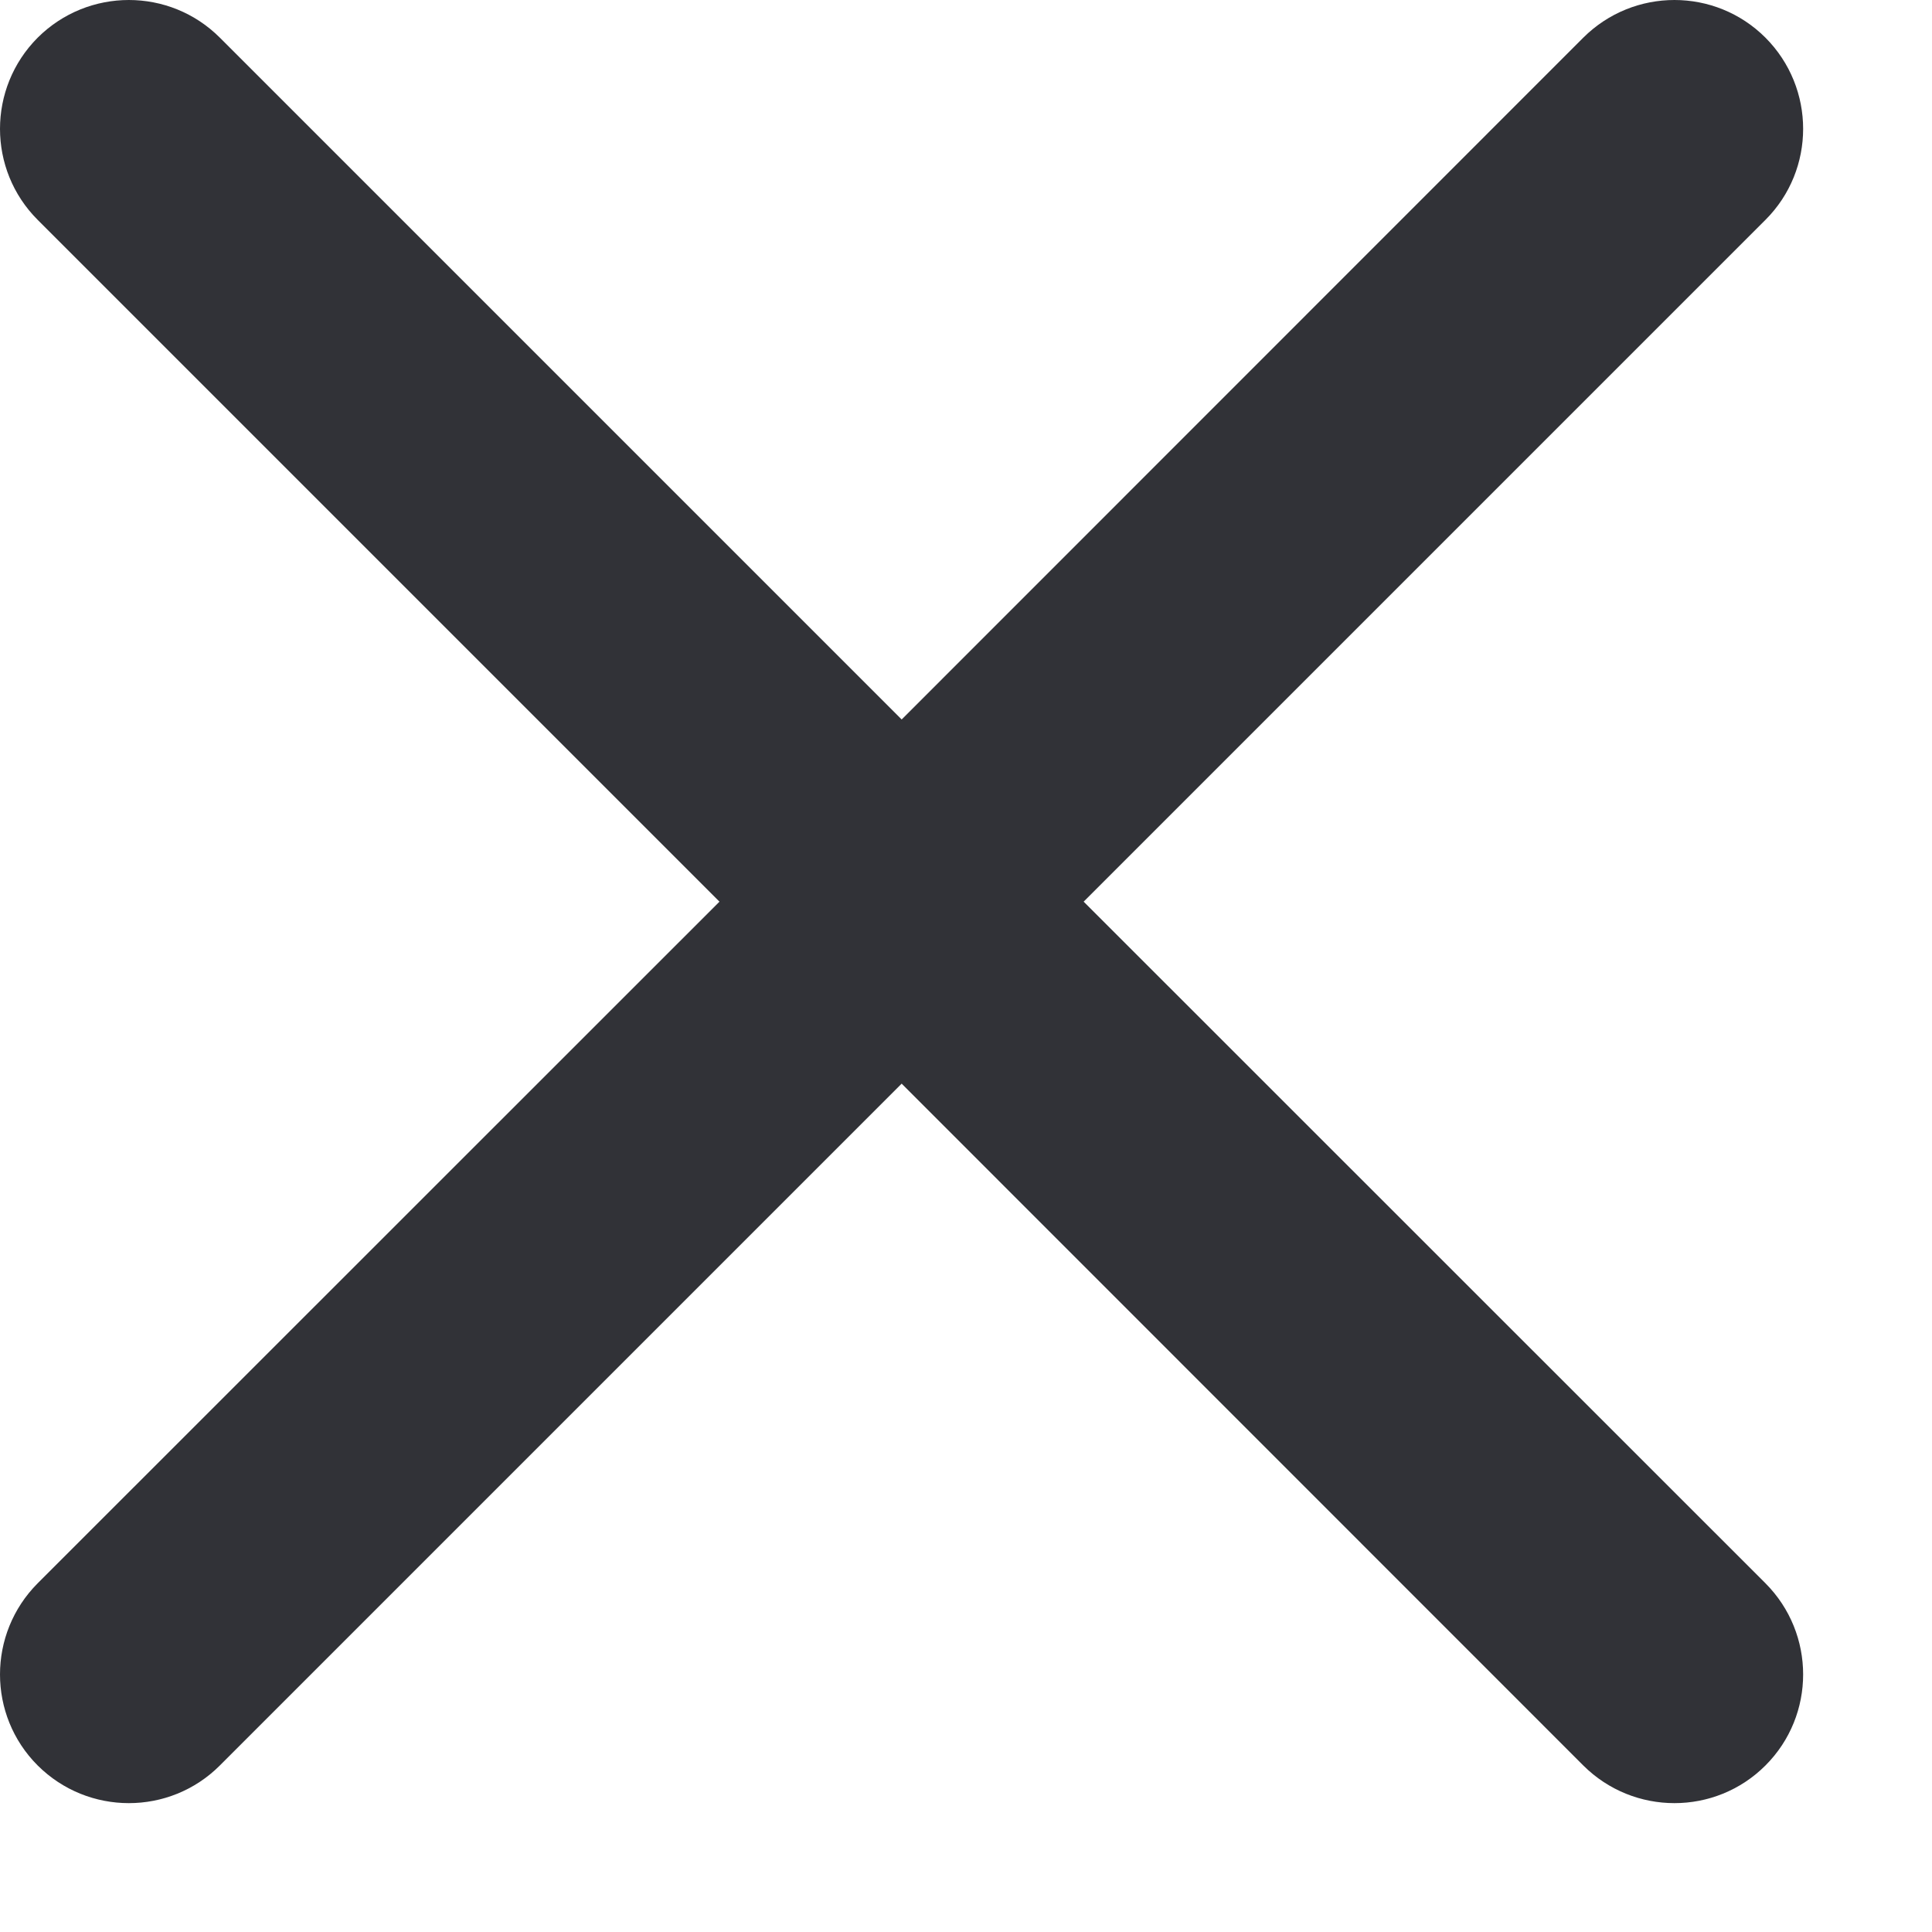
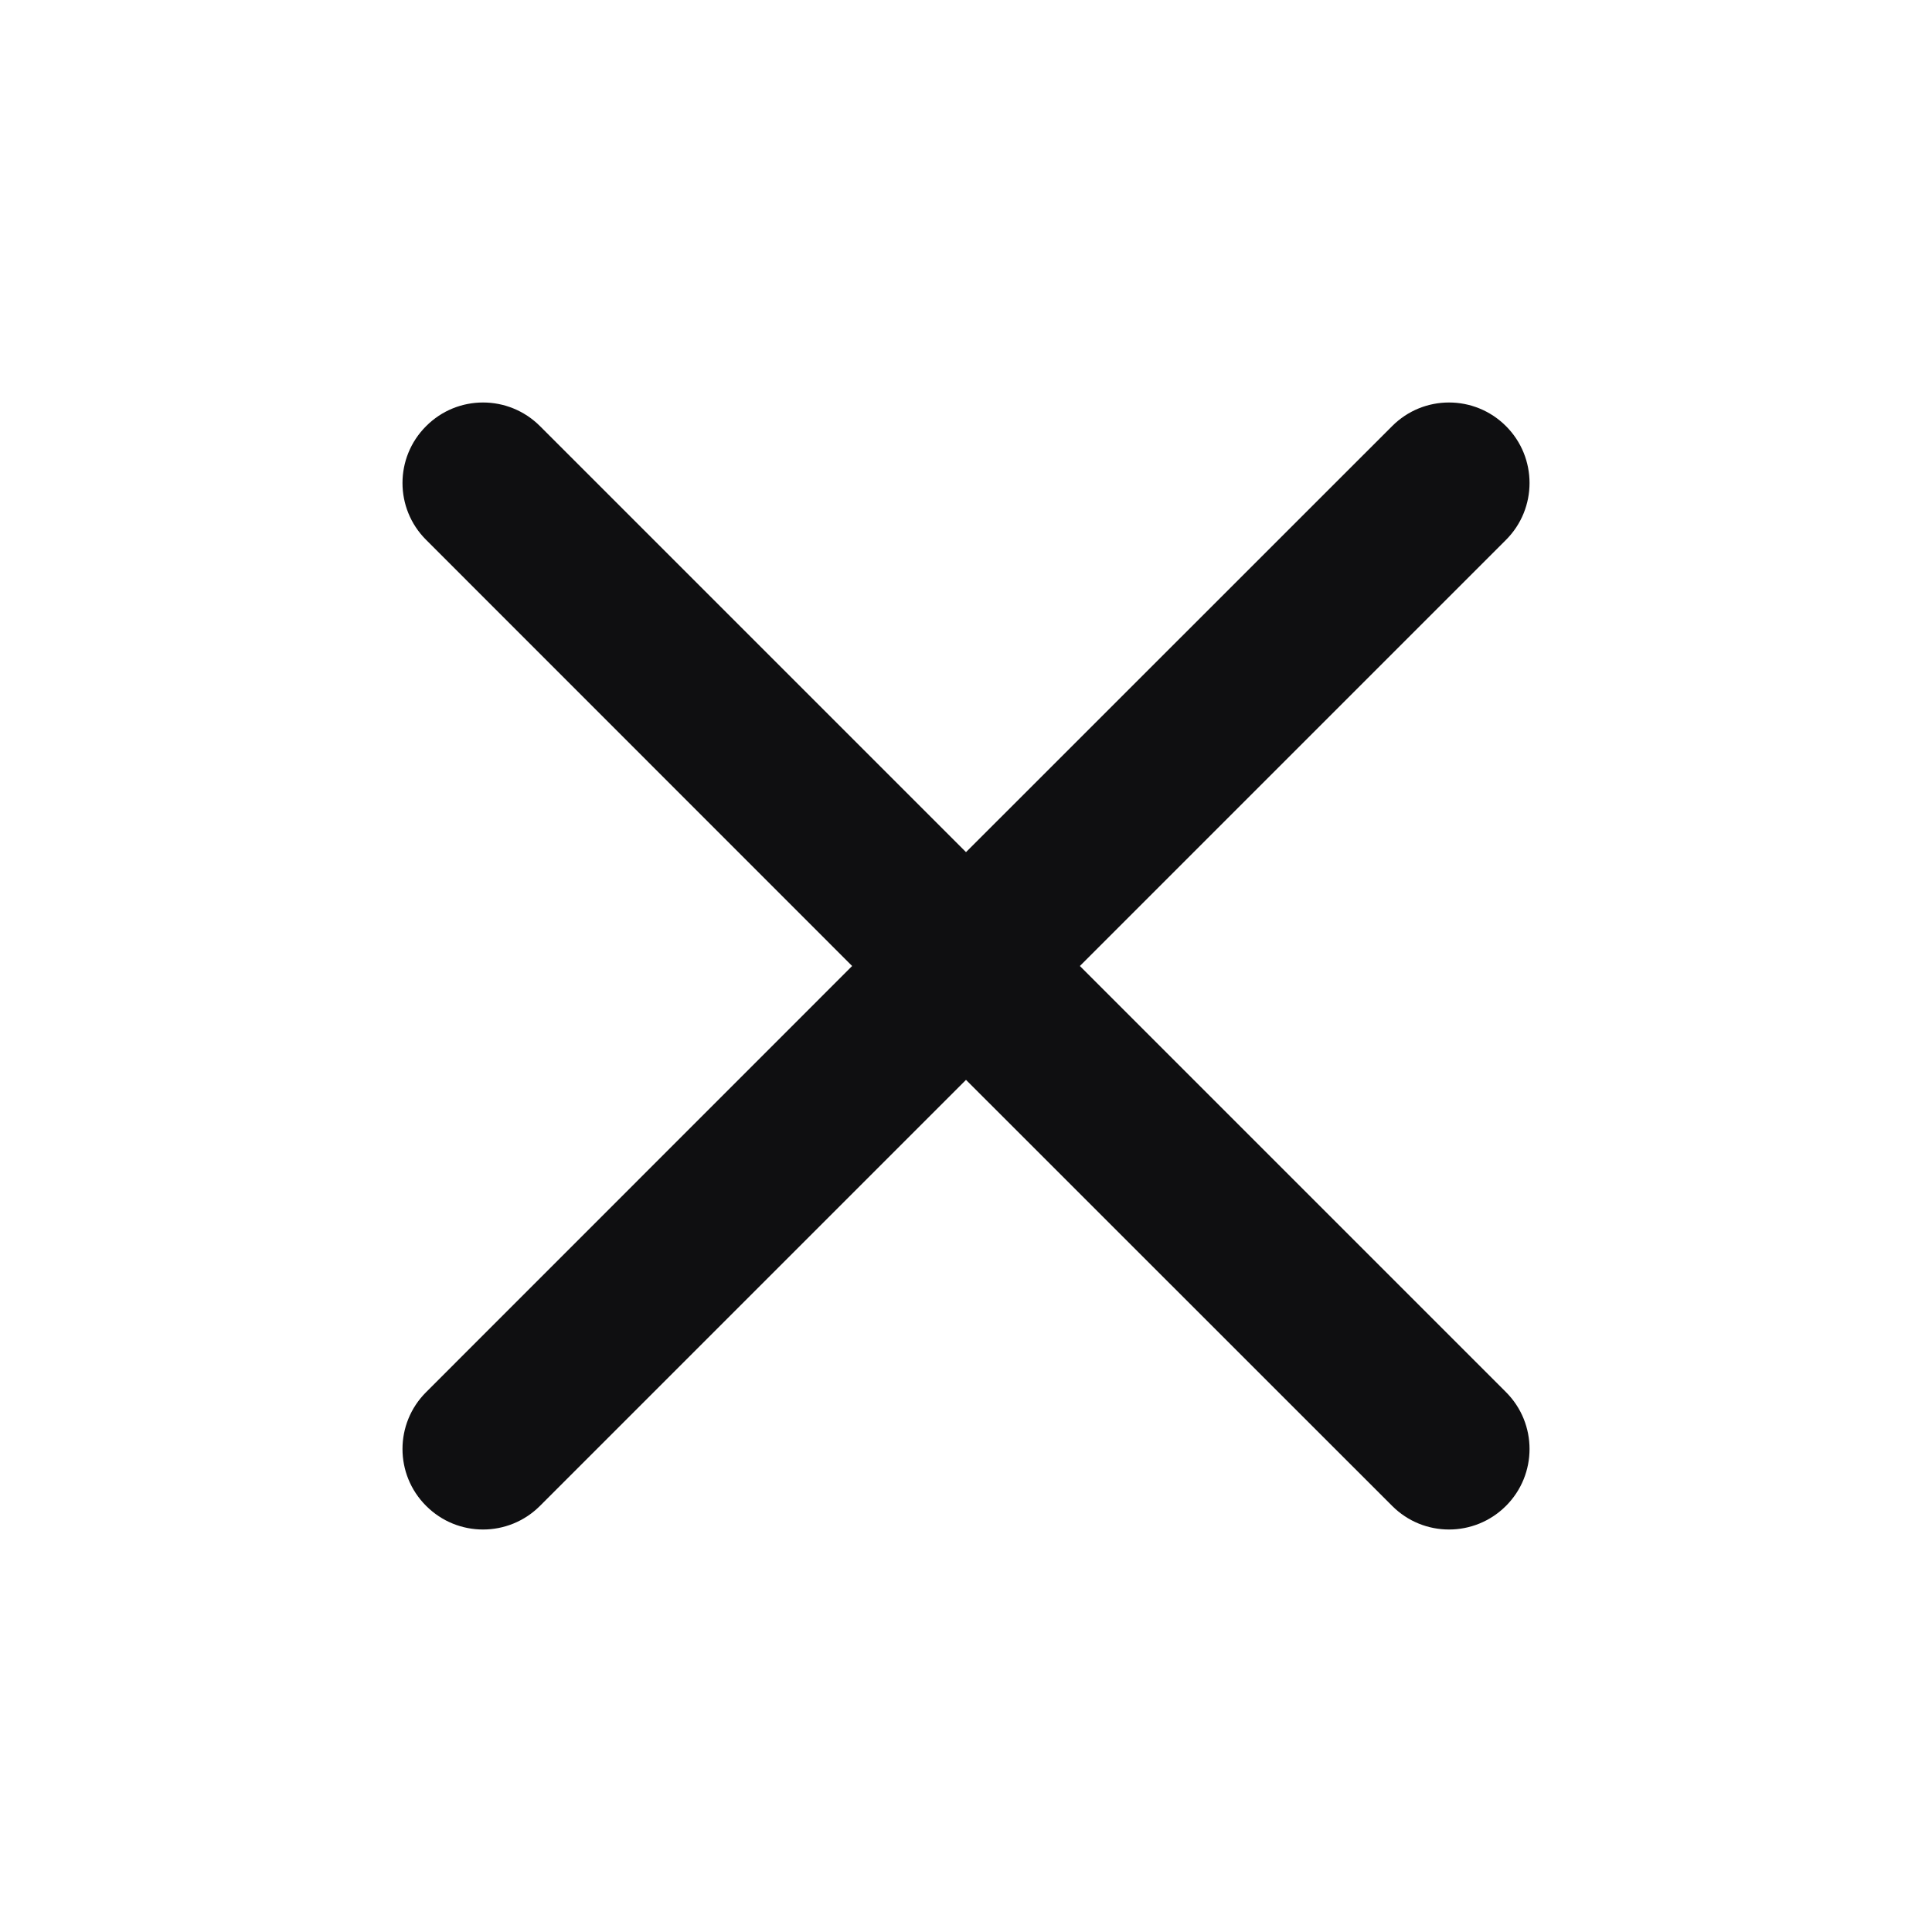
- <svg xmlns="http://www.w3.org/2000/svg" width="10" height="10" viewBox="0 0 10 10" fill="none">
-   <path fill-rule="evenodd" clip-rule="evenodd" d="M9.138 1.138C9.398 0.878 9.398 0.456 9.138 0.195C8.878 -0.065 8.456 -0.065 8.195 0.195L4.667 3.724L1.138 0.195C0.878 -0.065 0.456 -0.065 0.195 0.195C-0.065 0.456 -0.065 0.878 0.195 1.138L3.724 4.667L0.195 8.195C-0.065 8.456 -0.065 8.878 0.195 9.138C0.456 9.398 0.878 9.398 1.138 9.138L4.667 5.609L8.195 9.138C8.456 9.398 8.878 9.398 9.138 9.138C9.398 8.878 9.398 8.456 9.138 8.195L5.609 4.667L9.138 1.138Z" fill="#313237" />
+ <svg xmlns="http://www.w3.org/2000/svg" width="16" height="16" viewBox="0 0 16 16" fill="none">
+   <path fill-rule="evenodd" clip-rule="evenodd" d="M12.472 4.471C12.732 4.211 12.732 3.789 12.472 3.529C12.211 3.268 11.789 3.268 11.529 3.529L8 7.057L4.472 3.529C4.211 3.268 3.789 3.268 3.529 3.529C3.268 3.789 3.268 4.211 3.529 4.471L7.057 8L3.529 11.529C3.268 11.789 3.268 12.211 3.529 12.471C3.789 12.732 4.211 12.732 4.472 12.471L8 8.943L11.529 12.471C11.789 12.732 12.211 12.732 12.472 12.471C12.732 12.211 12.732 11.789 12.472 11.529L8.943 8L12.472 4.471Z" fill="#0F0F11" />
</svg>
